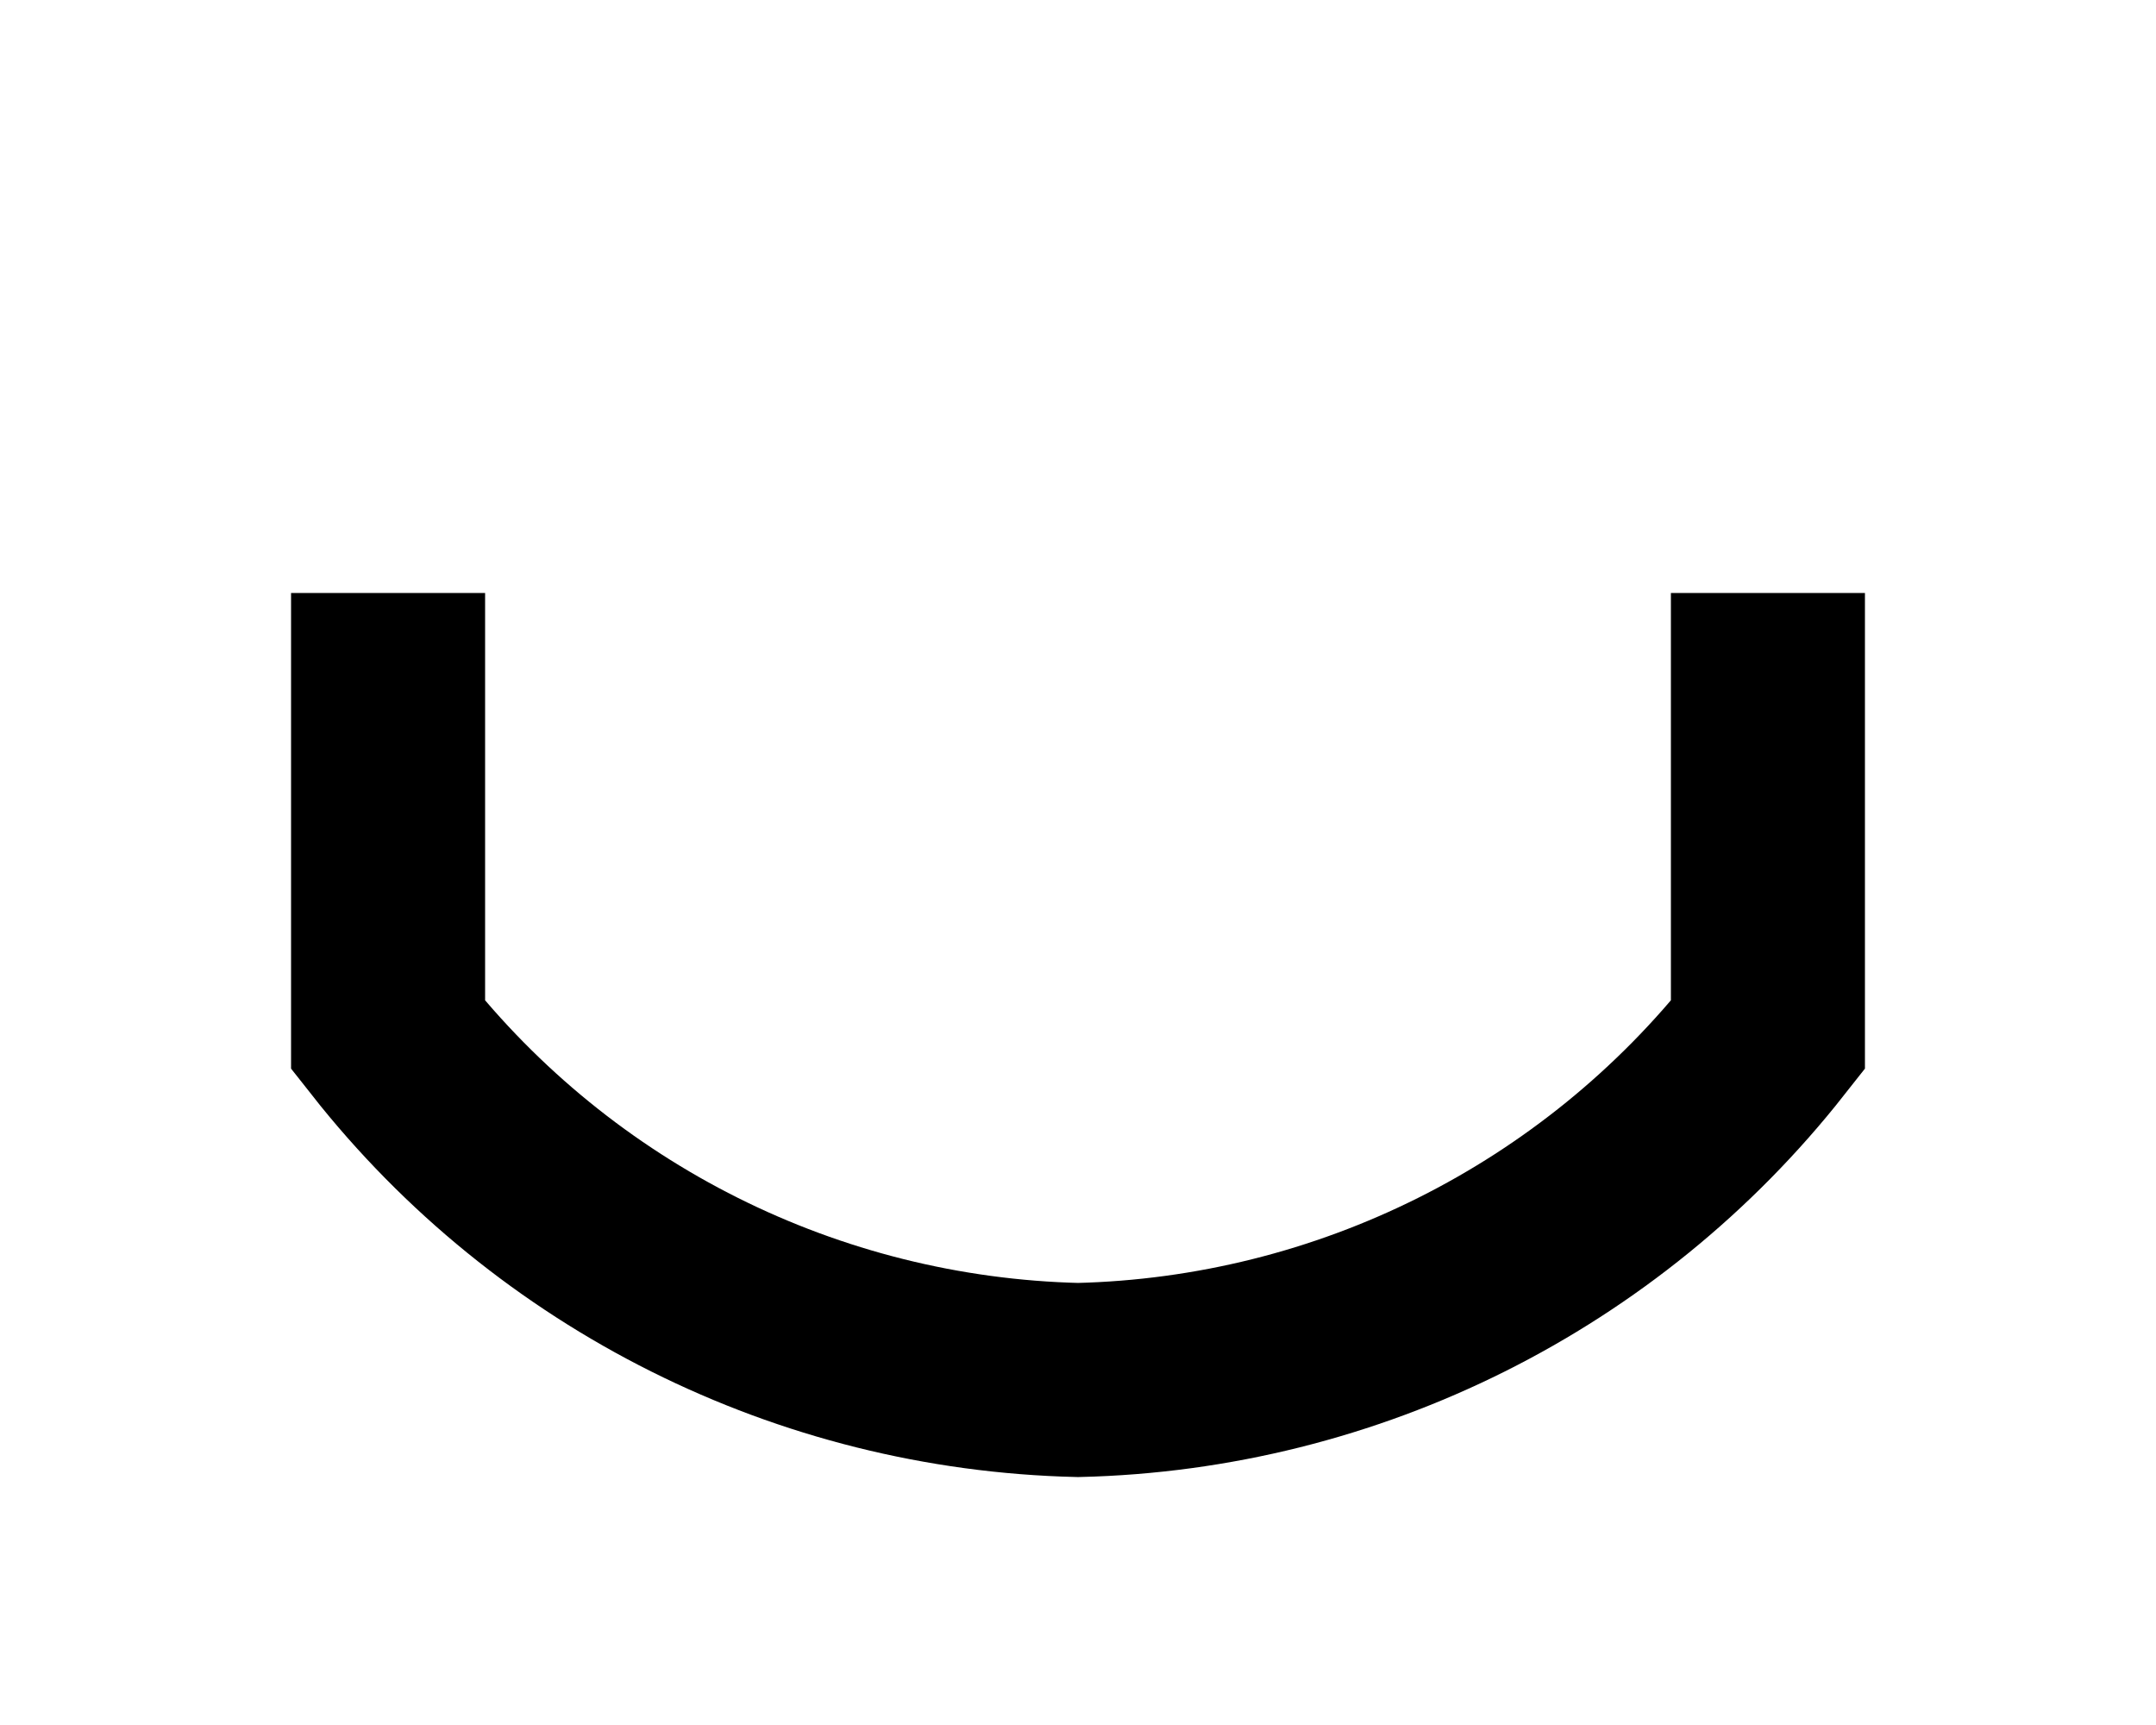
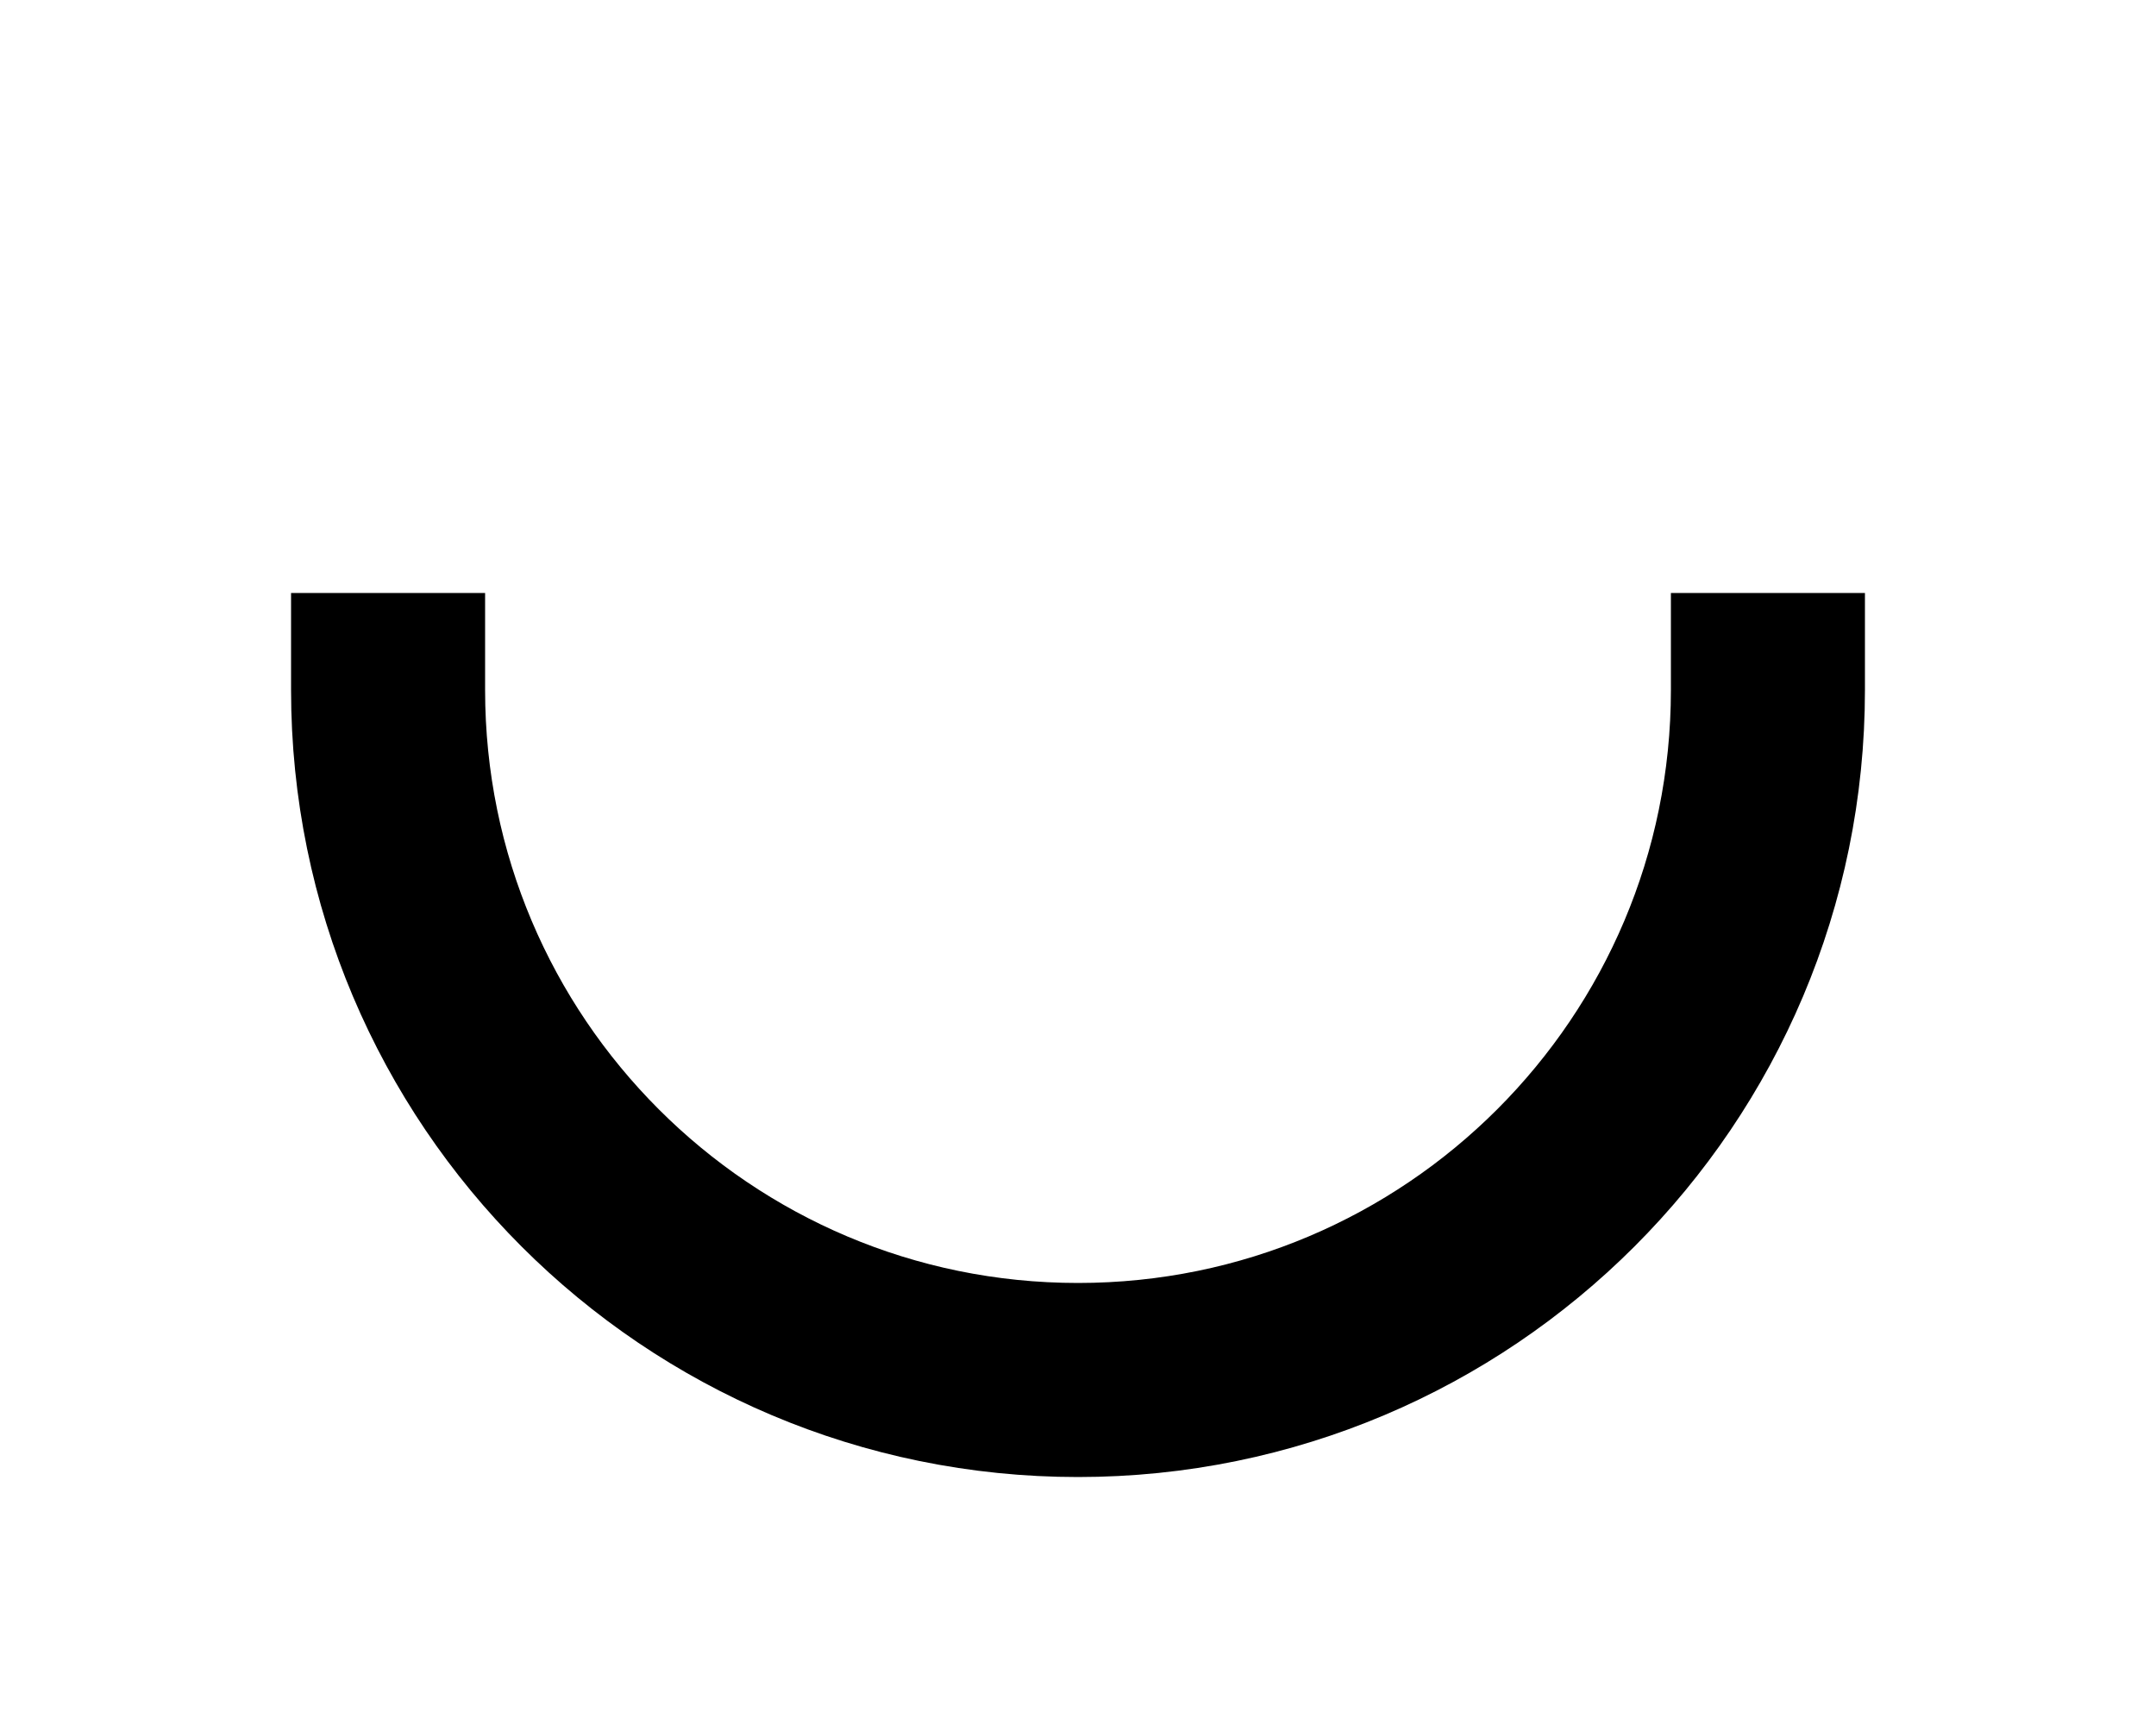
<svg xmlns="http://www.w3.org/2000/svg" viewBox="0 0 100 80.0" fill="none" stroke="currentColor" stroke-width="9" stroke-linecap="square" stroke-linejoin="miter">
-   <path d="M 18 32 L 18 48 A 42 42 0 0 0 50 64 A 42 42 0 0 0 82 48 L 82 32" />
+   <path d="M 18 32 A 32 32 0 0 0 82 32" />
</svg>
